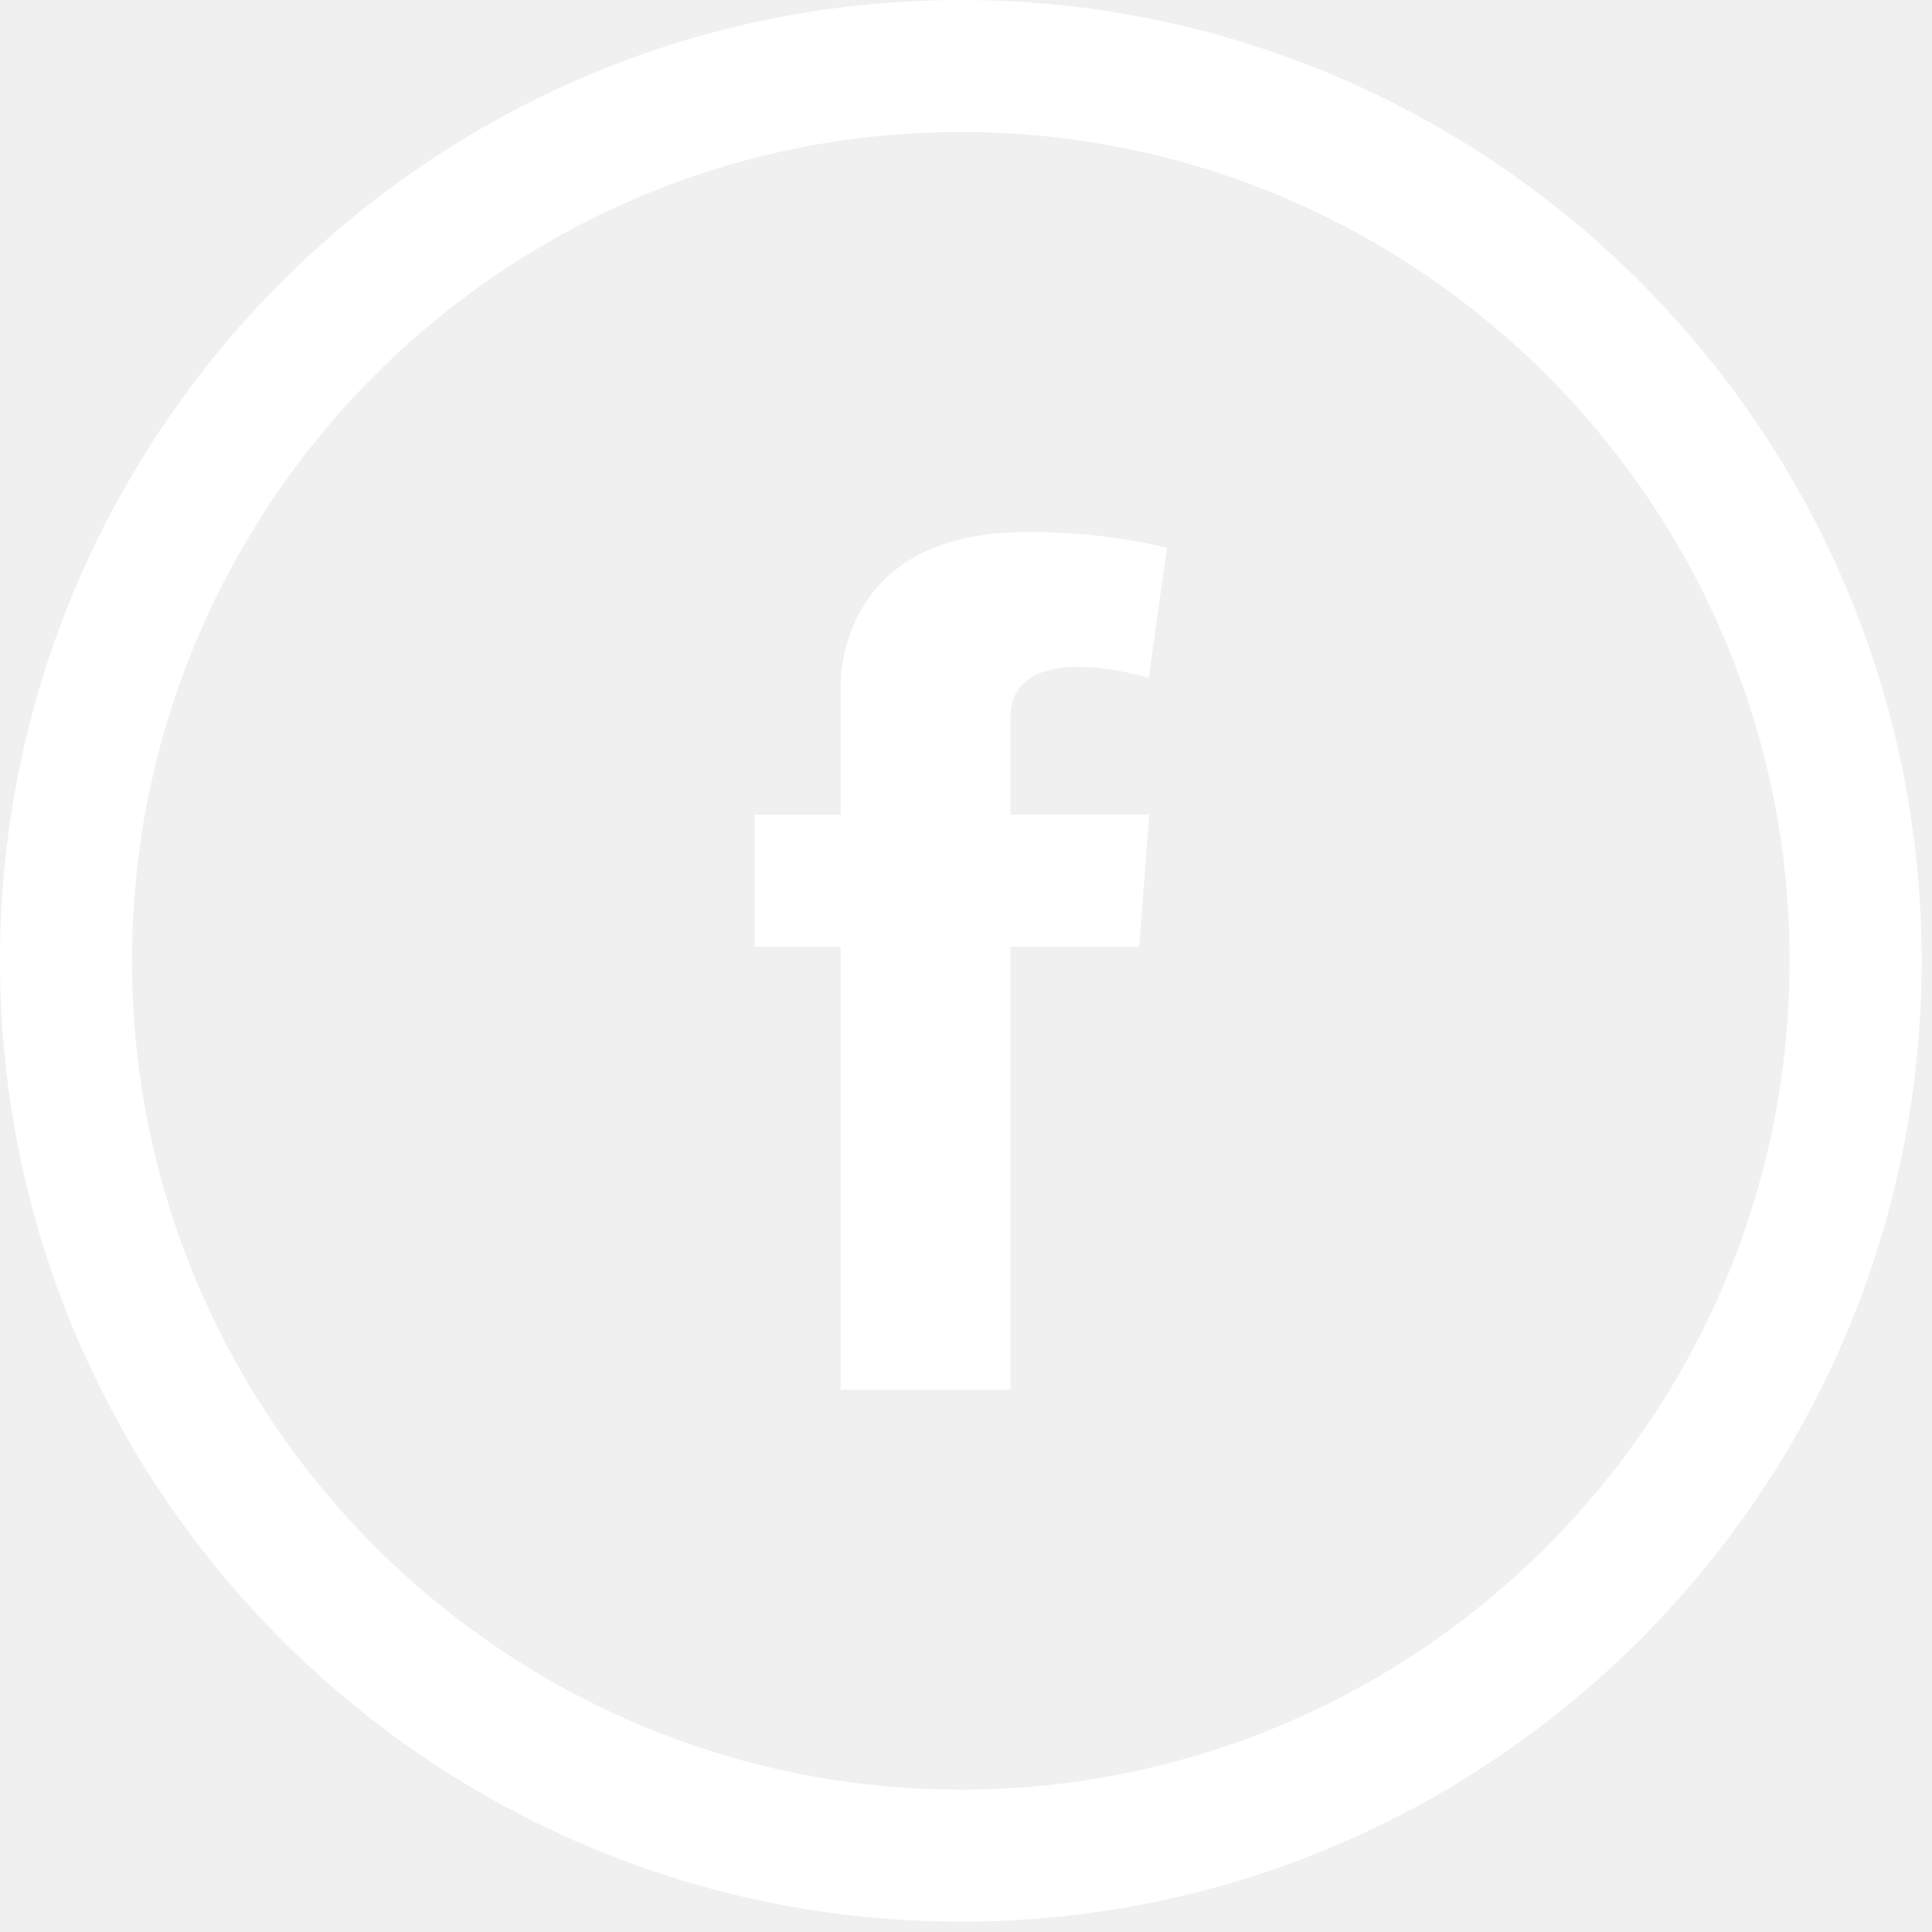
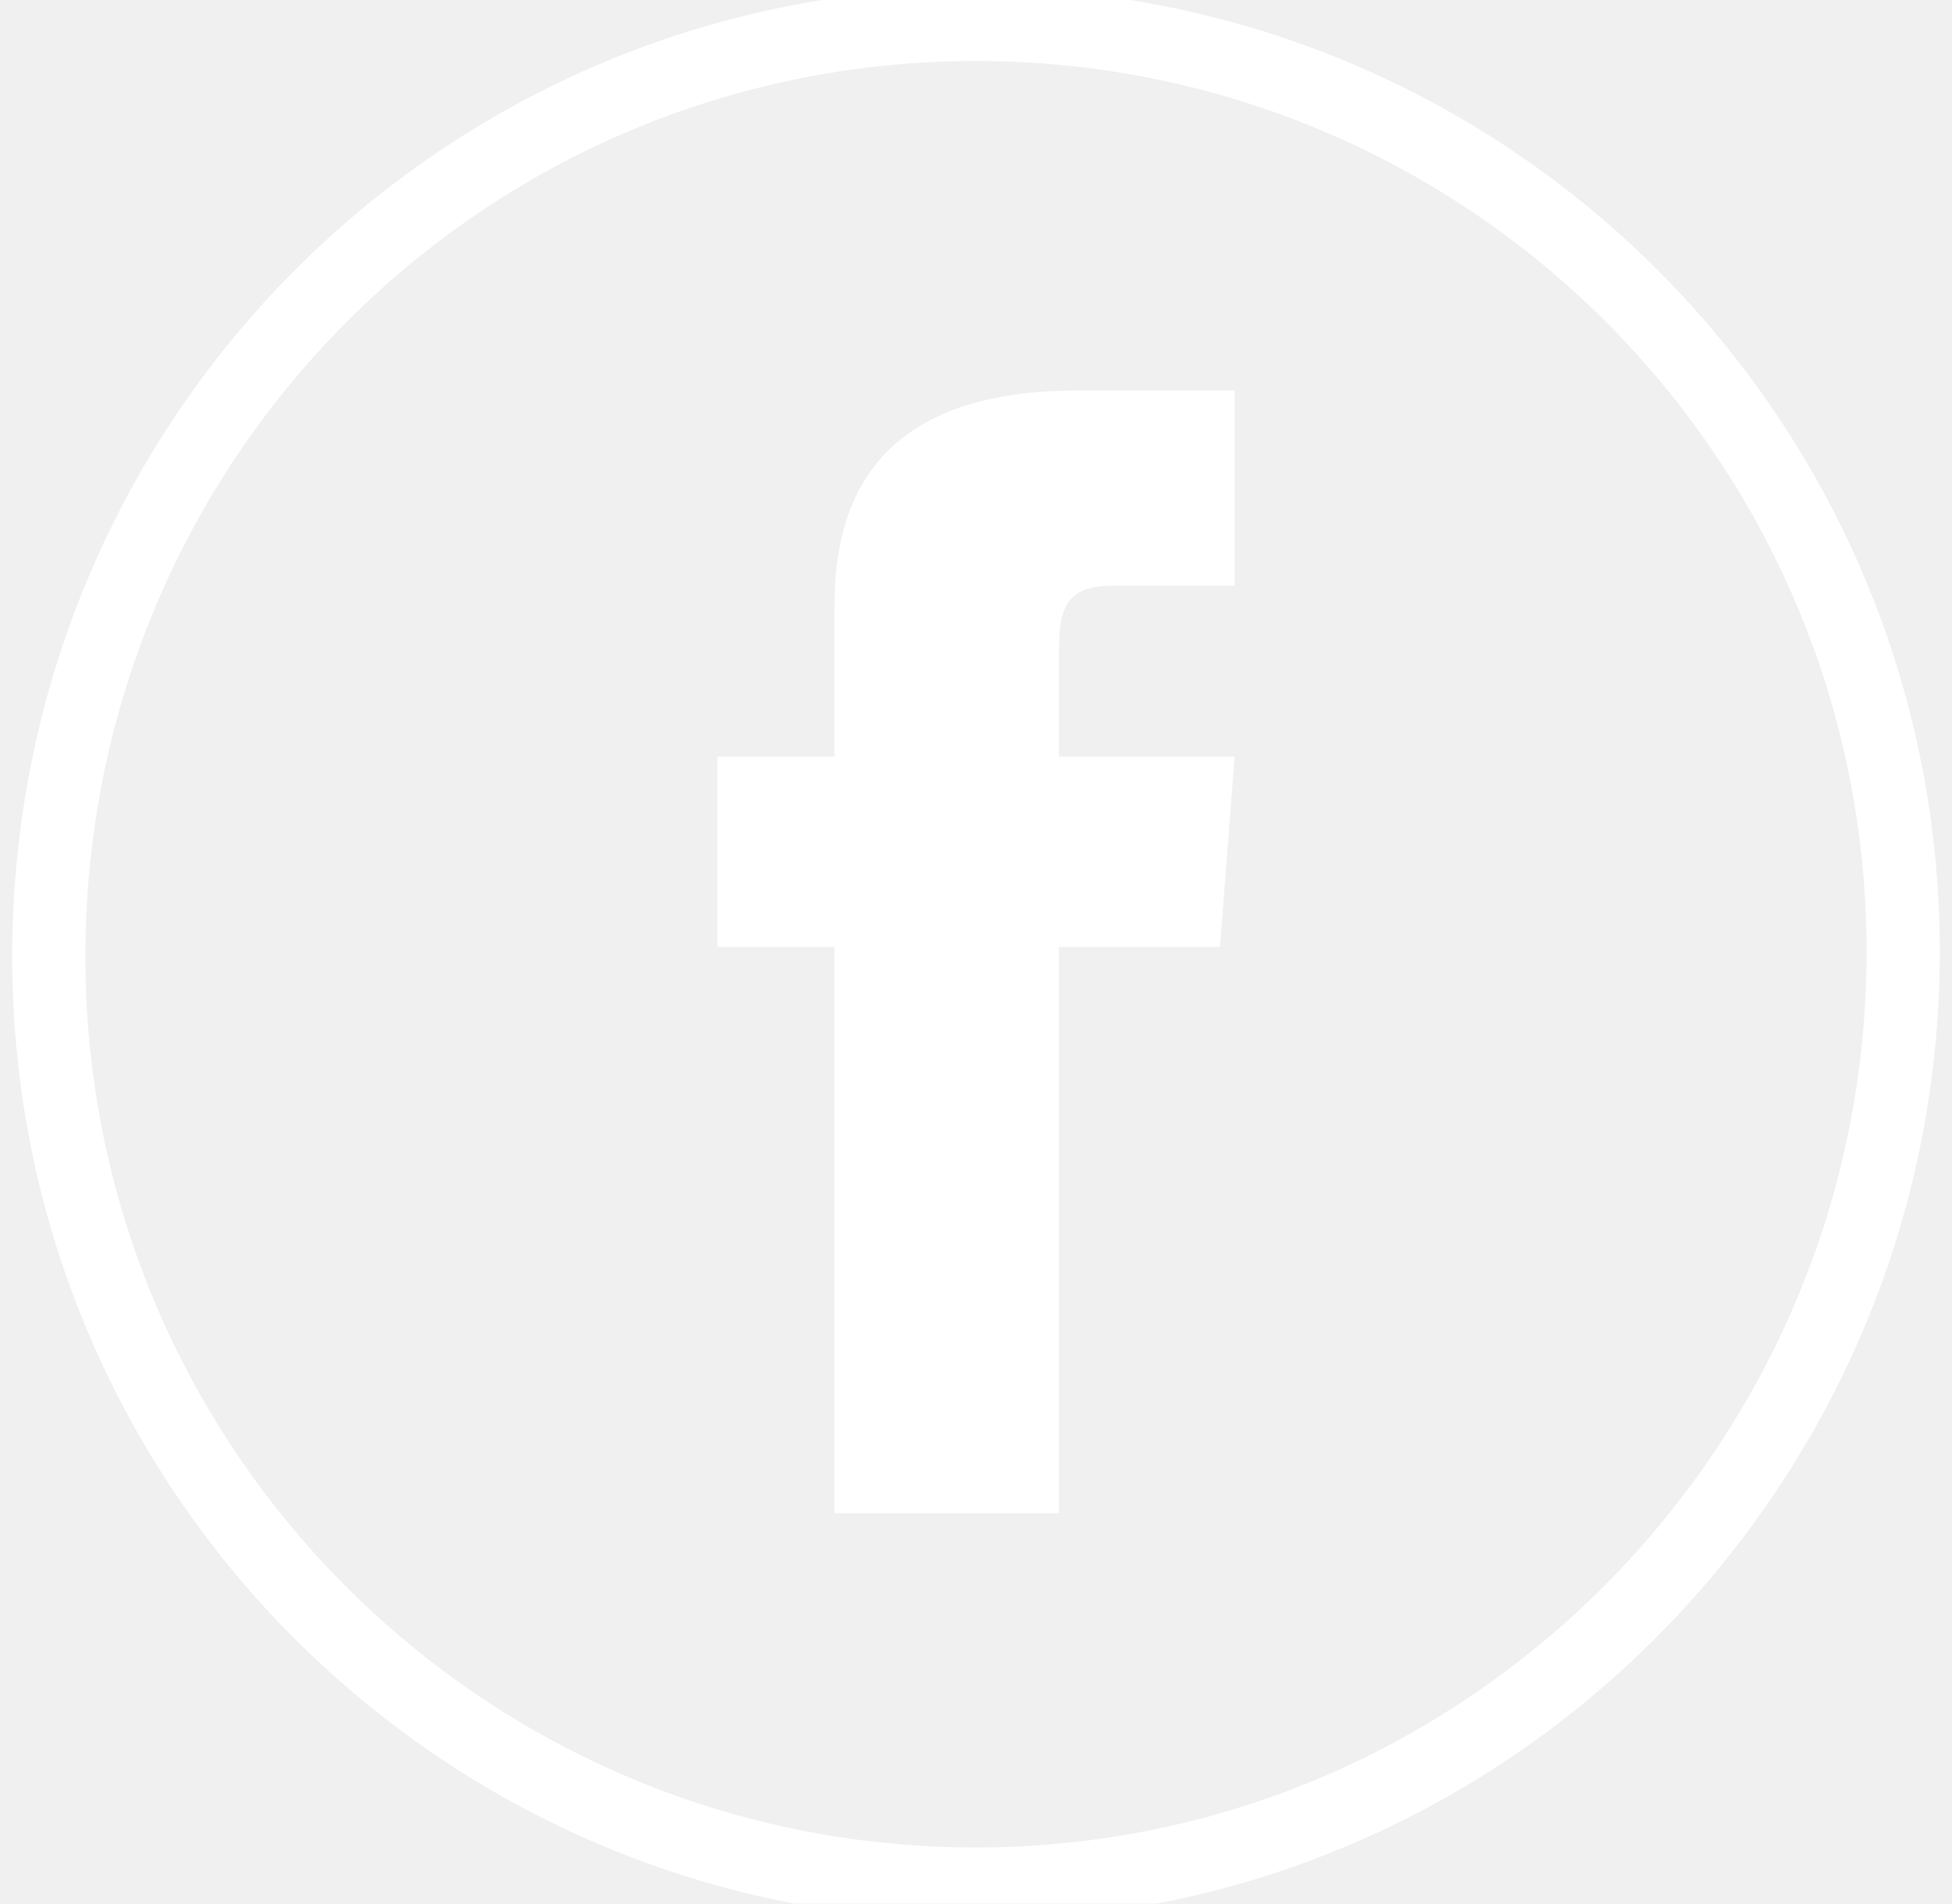
- <svg xmlns="http://www.w3.org/2000/svg" width="84" height="84" viewBox="0 0 84 84" fill="none">
-   <path d="M49.965 35.416L49.533 41.165H43.928V60.422H36.551V41.165H32.816V35.416H36.551V31.105V29.86C36.551 29.86 36.287 23.496 43.928 23.152C47.641 22.986 50.734 23.823 50.734 23.823L49.949 29.475C49.949 29.475 43.928 27.609 43.928 31.246V35.415H49.965V35.416Z" fill="white" />
-   <path d="M41.774 83.55C18.741 83.55 0 64.809 0 41.774C0 18.739 18.741 0 41.774 0C64.809 0 83.55 18.739 83.55 41.774C83.55 64.809 64.809 83.55 41.774 83.55ZM41.774 5.739C21.904 5.739 5.739 21.904 5.739 41.774C5.739 61.644 21.904 77.81 41.774 77.81C61.646 77.81 77.81 61.644 77.81 41.774C77.81 21.904 61.646 5.739 41.774 5.739Z" fill="white" />
+ <svg xmlns="http://www.w3.org/2000/svg" width="40" height="39" viewBox="0 0 40 39" fill="none">
+   <g clip-path="url(#clip0_18_50)">
+     <path d="M20 38.6C9.5 38.6 1 30.1 1 19.6C1 9 9.5 0.5 20 0.5C30.5 0.5 39 9 39 19.5C39 30 30.5 38.6 20 38.6Z" stroke="white" stroke-width="1.5" stroke-miterlimit="10" />
+     <path d="M17.1 31H21.7V19.4H25L25.3 15.5H21.7C21.7 15.5 21.7 14 21.7 13.3C21.7 12.4 21.9 12 22.8 12C23.5 12 25.3 12 25.3 12V8C25.3 8 22.7 8 22.1 8C18.7 8 17.1 9.5 17.1 12.4C17.1 14.9 17.1 15.5 17.1 15.5H14.7V19.4H17.1V31Z" fill="white" />
+   </g>
+   <defs>
+     <clipPath id="clip0_18_50">
+       <rect width="39.9" height="39" fill="white" />
+     </clipPath>
+   </defs>
</svg>
